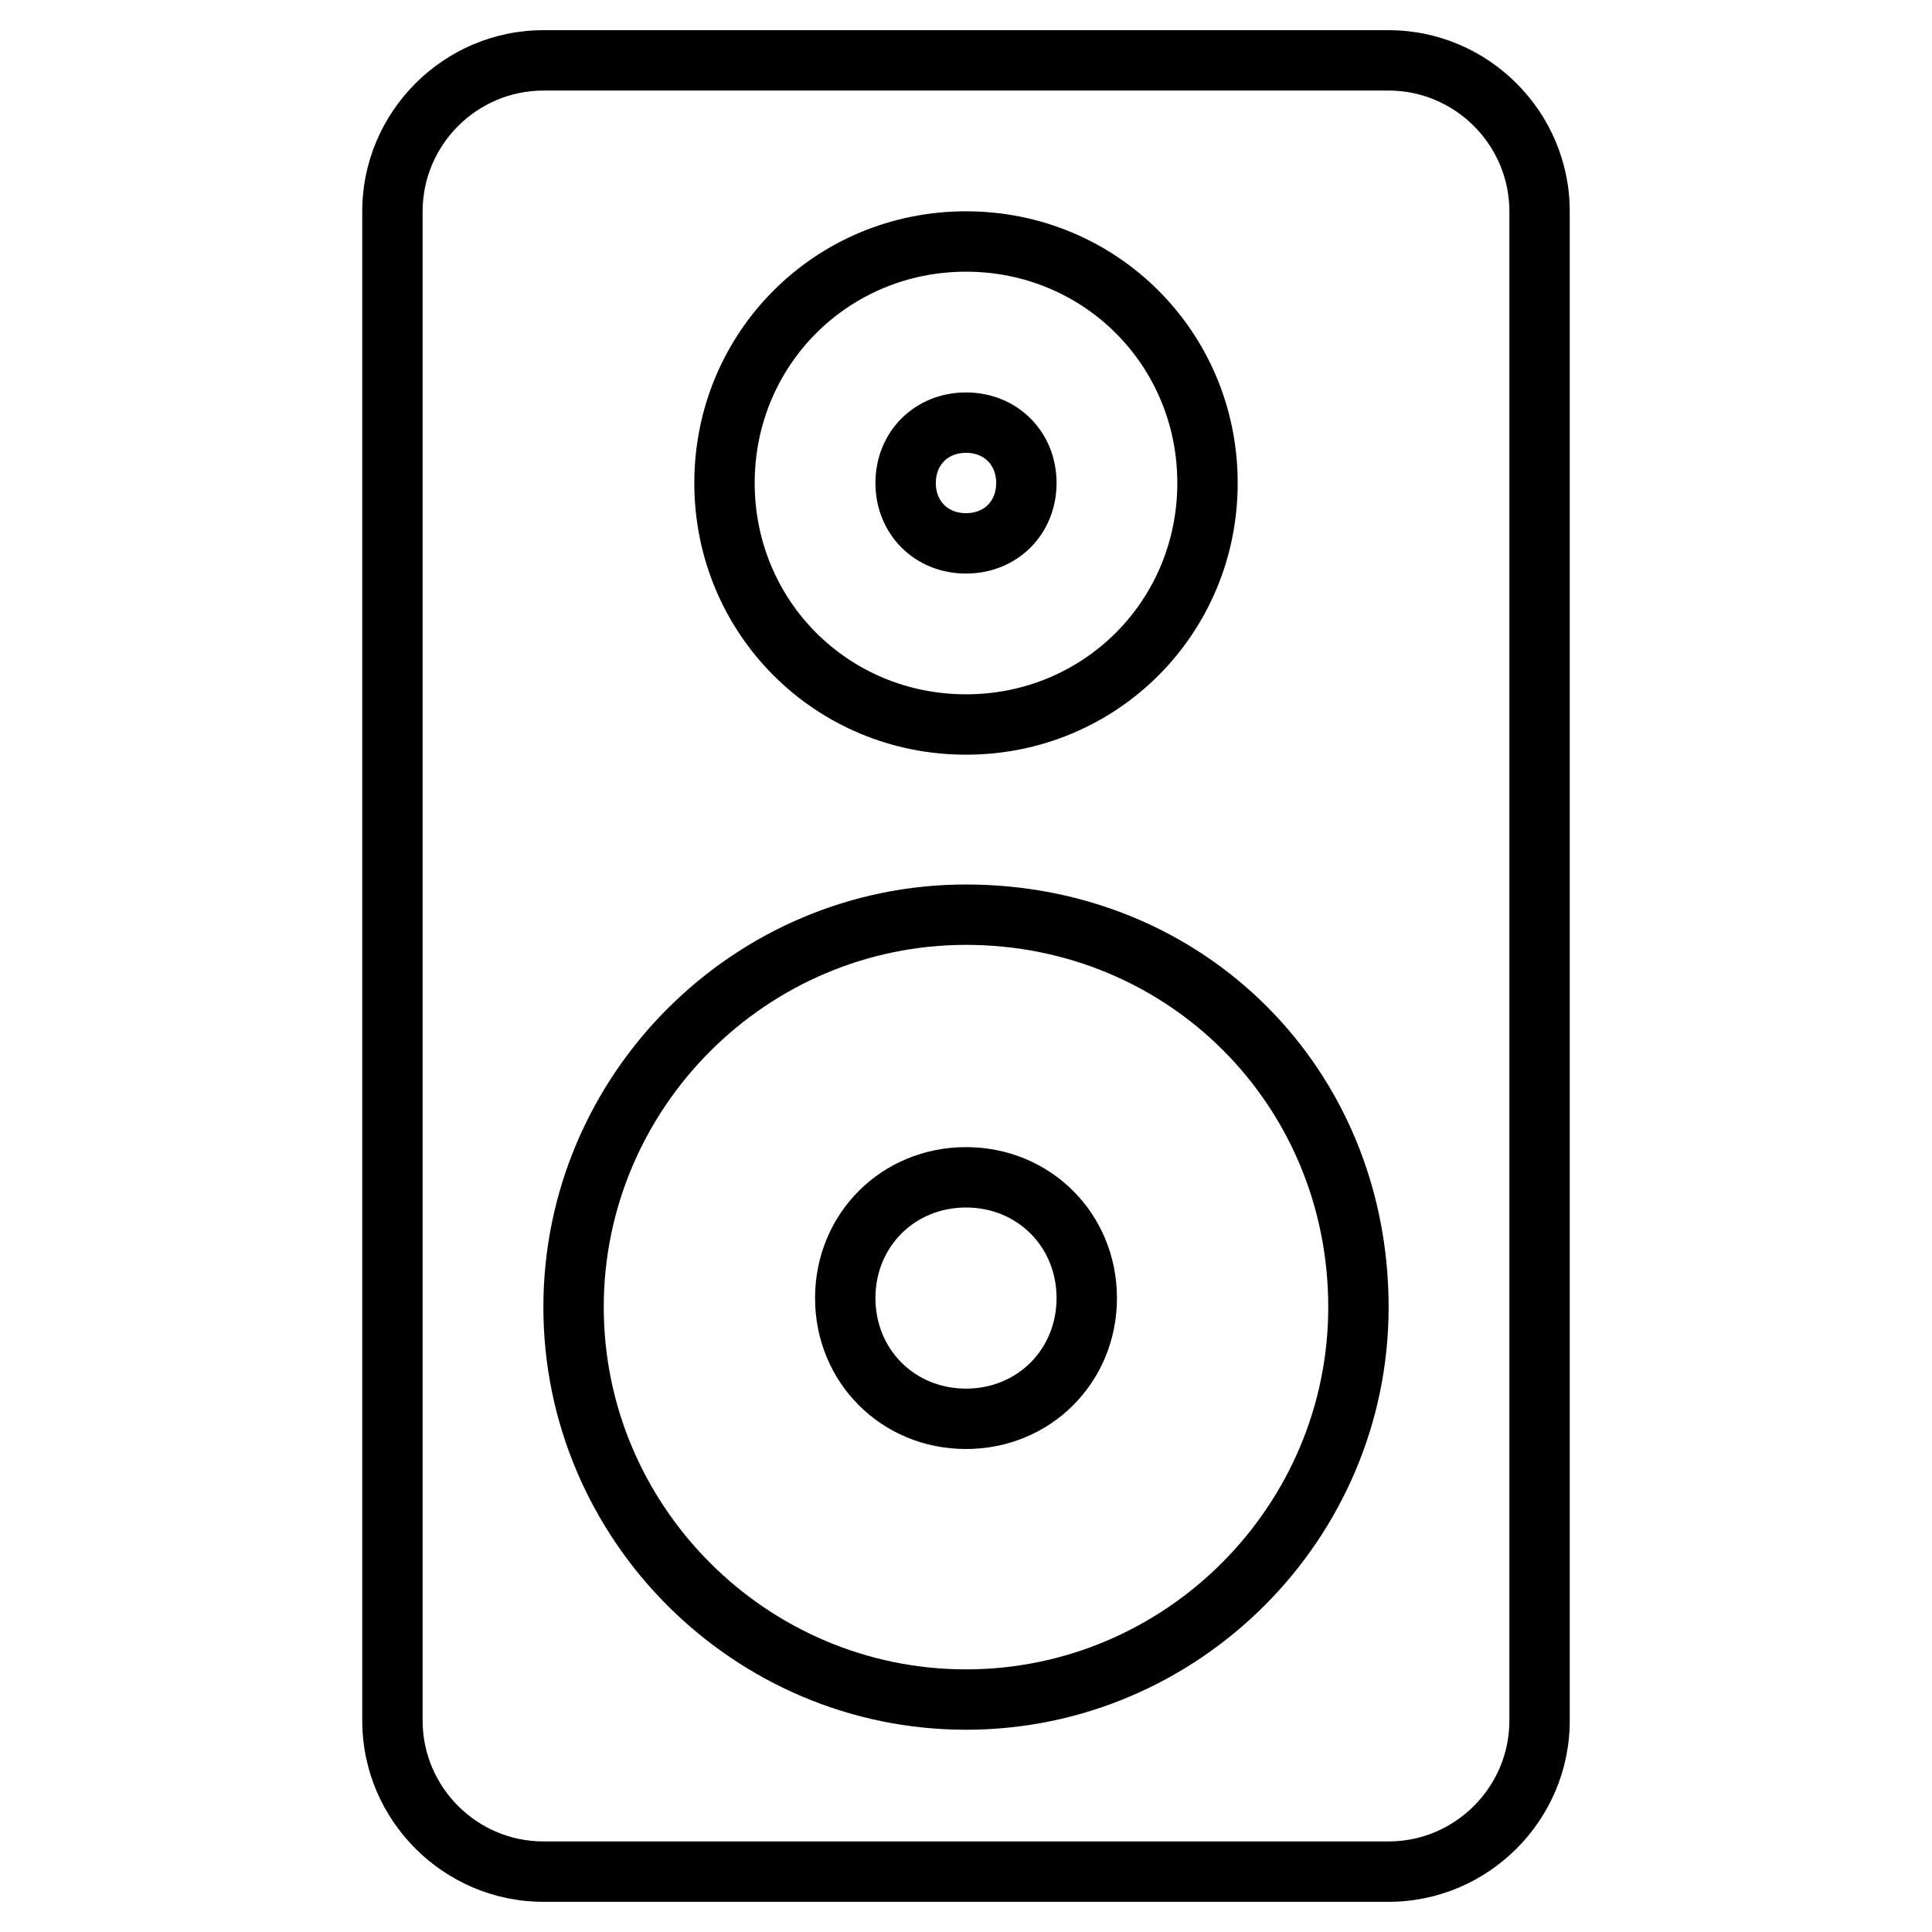
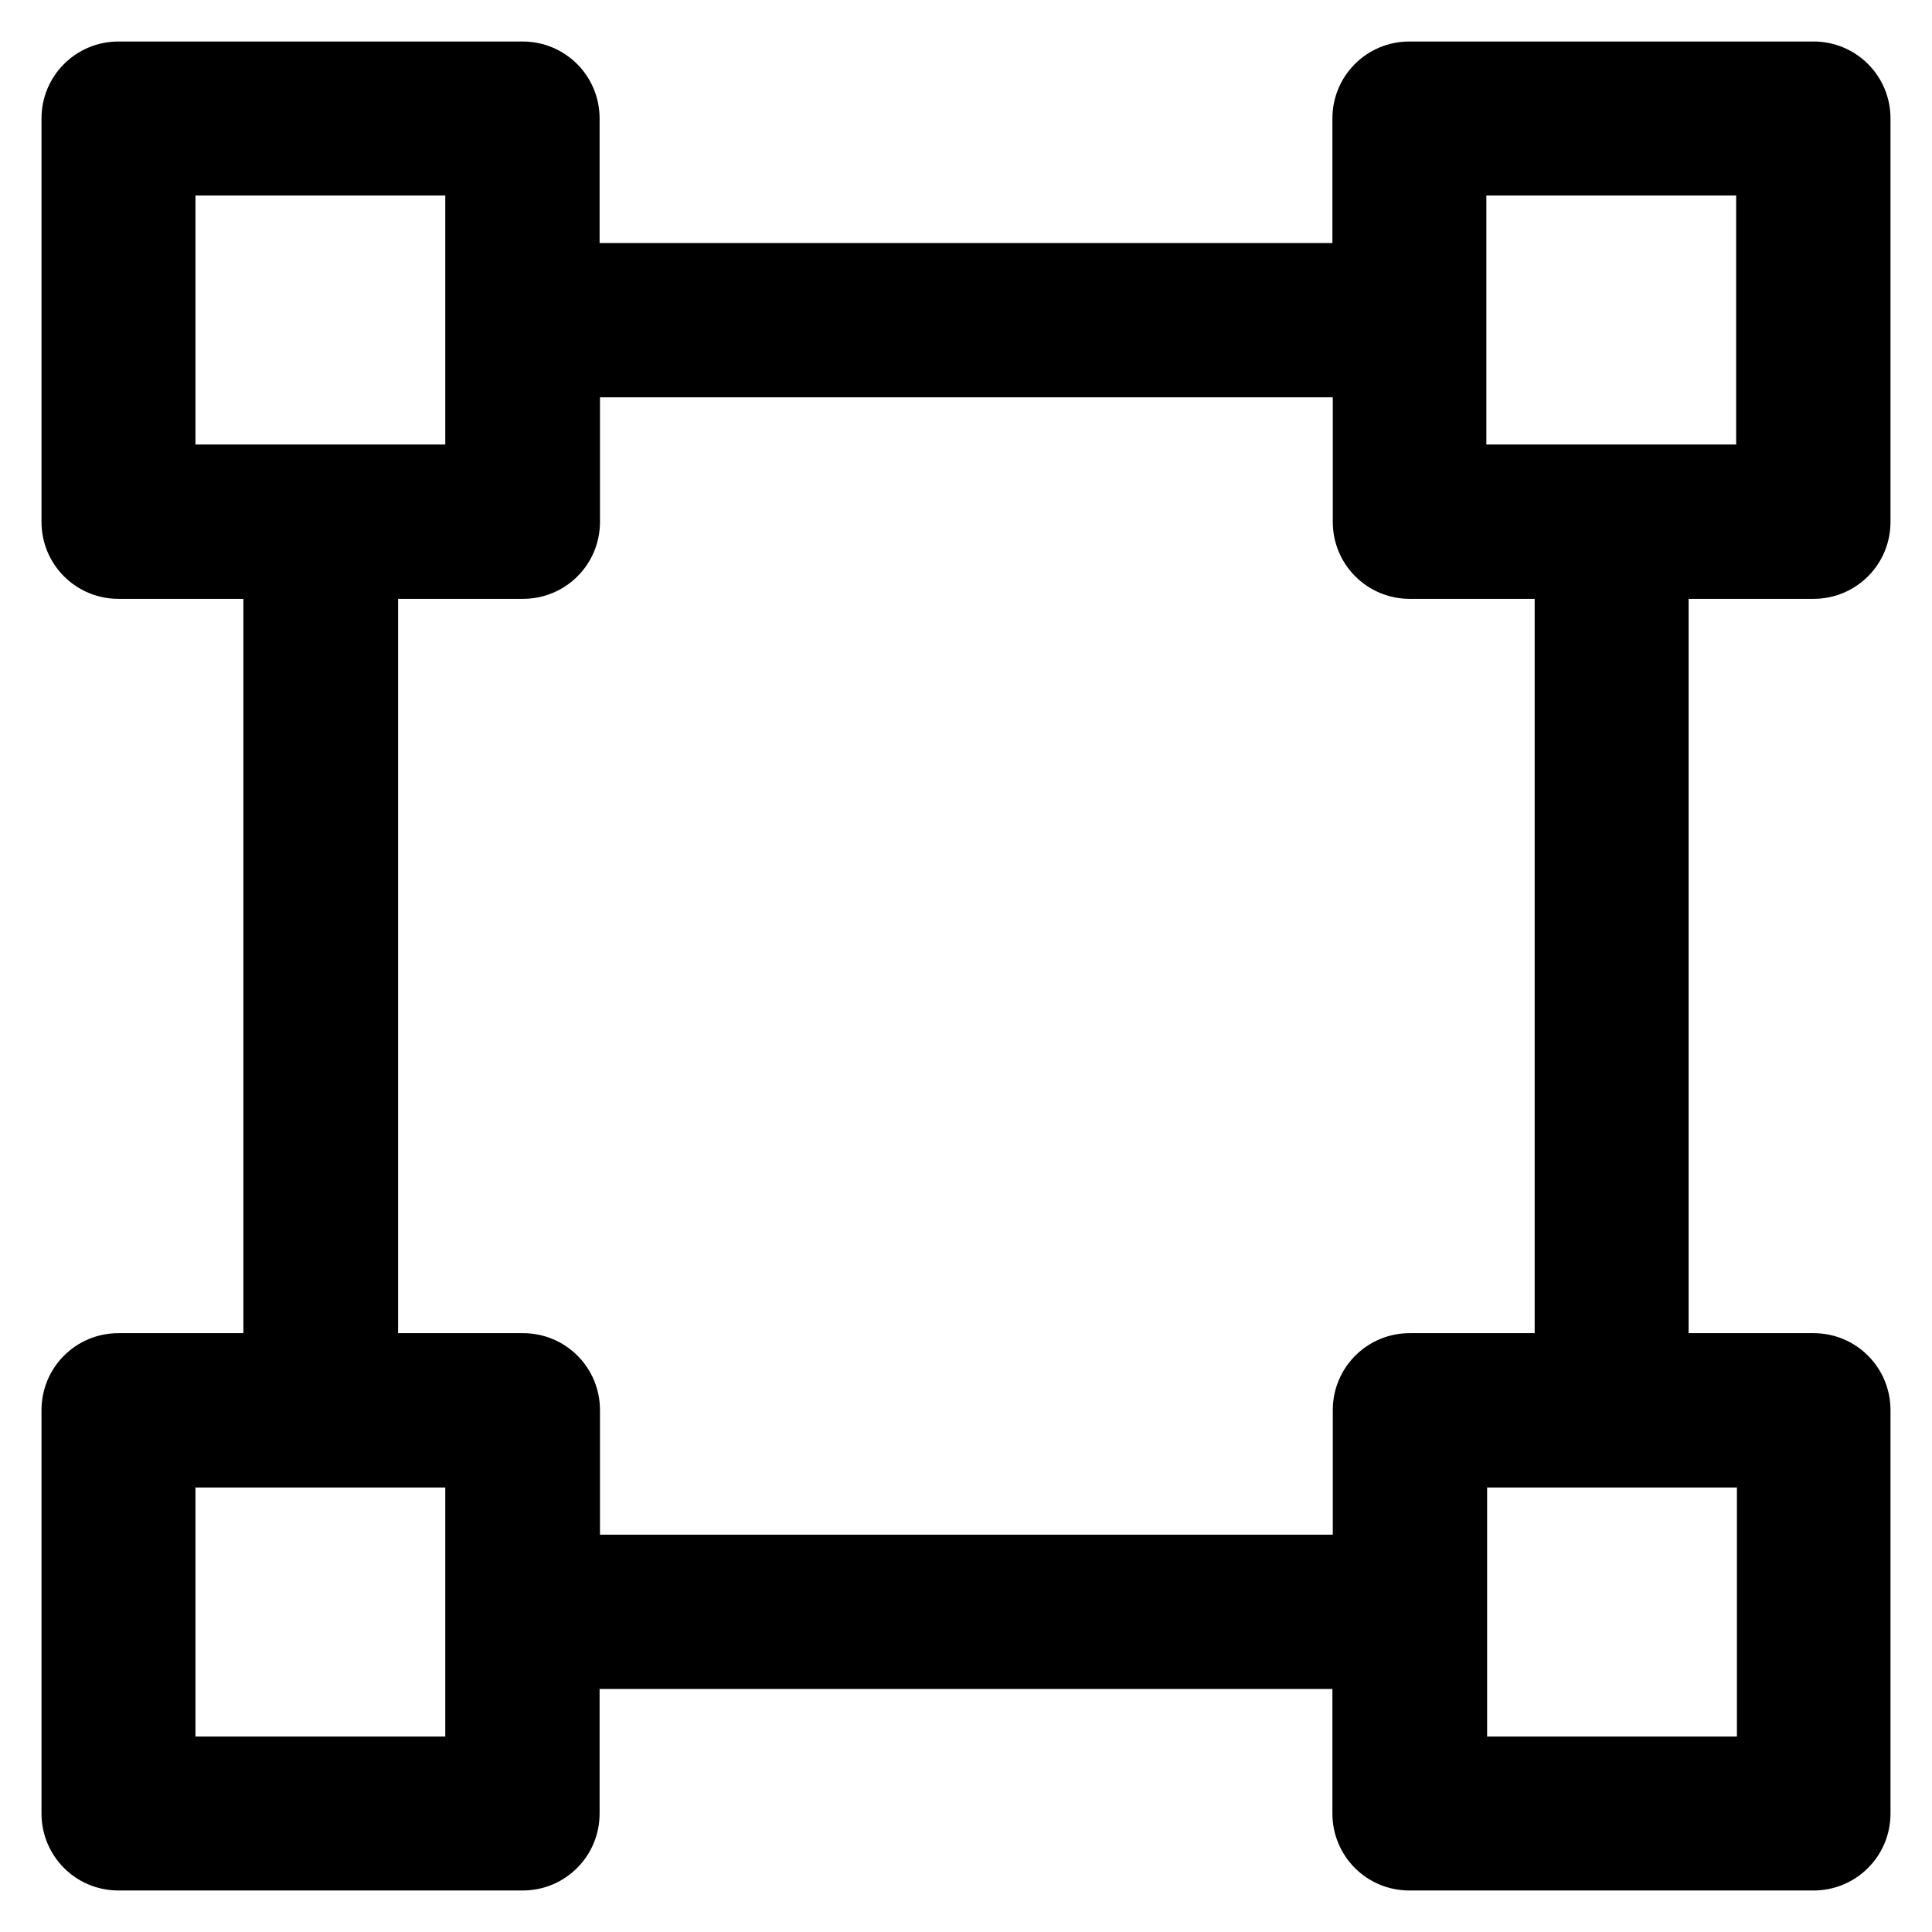
- <svg xmlns="http://www.w3.org/2000/svg" version="1.1" id="Слой_1" x="0px" y="0px" viewBox="0 0 64 64" enable-background="new 0 0 64 64" xml:space="preserve">
-   <rect id="bg" x="-238" y="-55" display="none" fill="#6DCFF6" width="544" height="455" />
-   <g id="audio">
-     <path d="M32,29.3c-7.7,0-14,6.3-14,14s6.3,14,14,14s14-6.3,14-14C46,35.4,39.9,29.3,32,29.3z M32,55.3c-6.6,0-12-5.4-12-12   s5.4-12,12-12c6.7,0,12,5.3,12,12C44,49.9,38.6,55.3,32,55.3z" />
-     <path d="M32,38c-2.8,0-5,2.2-5,5s2.2,5,5,5s5-2.2,5-5C37,40.2,34.8,38,32,38z M32,46c-1.7,0-3-1.3-3-3s1.3-3,3-3c1.7,0,3,1.3,3,3   C35,44.7,33.7,46,32,46z" />
-     <path d="M32,19c1.7,0,3-1.3,3-3c0-1.7-1.3-3-3-3c-1.7,0-3,1.3-3,3S30.3,19,32,19z M32,15c0.6,0,1,0.4,1,1c0,0.6-0.4,1-1,1   s-1-0.4-1-1S31.4,15,32,15z" />
-     <path d="M32,25c5,0,9-4,9-9c0-5-4-9-9-9c-5,0-9,4-9,9S27,25,32,25z M32,9c3.9,0,7,3.1,7,7c0,3.9-3.1,7-7,7c-3.9,0-7-3.1-7-7   S28.1,9,32,9z" />
-     <path d="M46,1H18c-3.3,0-6,2.7-6,6v50c0,3.3,2.7,6,6,6h28c3.3,0,6-2.7,6-6V7C52,3.7,49.3,1,46,1z M50,57c0,2.2-1.8,4-4,4H18   c-2.2,0-4-1.8-4-4V7c0-2.2,1.8-4,4-4h28c2.2,0,4,1.8,4,4V57z" />
+ <svg xmlns="http://www.w3.org/2000/svg" version="1.1" viewBox="0 0 512 512" enable-background="new 0 0 512 512">
+   <g>
+     <path d="m480.6,158.7c11.3,0 20.4-9.1 20.4-20.4v-106.9c0-11.3-9.1-20.4-20.4-20.4h-107.1c-11.3,0-20.4,9.1-20.4,20.4v33h-194.2v-33c0-11.3-9.1-20.4-20.4-20.4h-107.1c-11.3-7.10543e-15-20.4,9.1-20.4,20.4v106.9c0,11.3 9.1,20.4 20.4,20.4h33.1v194.6h-33.1c-11.3,0-20.4,9.1-20.4,20.4v106.9c0,11.3 9.1,20.4 20.4,20.4h107.1c11.3,0 20.4-9.1 20.4-20.4v-33h194.2v33c0,11.3 9.1,20.4 20.4,20.4h107.1c11.3,0 20.4-9.1 20.4-20.4v-106.9c0-11.3-9.1-20.4-20.4-20.4h-33.1v-194.6h33.1zm-86.7-106.9h66.2v66h-66.2v-66zm-342.1,0h66.2v66h-66.2v-66zm66.3,408.4h-66.3v-66h66.2v66zm342.2,0h-66.2v-66h66.2v66zm-53.6-106.9h-33.1c-11.3,0-20.4,9.1-20.4,20.4v33h-194.2v-33c0-11.3-9.1-20.4-20.4-20.4h-33.1v-194.6h33.1c11.3,0 20.4-9.1 20.4-20.4v-33h194.2v33c0,11.3 9.1,20.4 20.4,20.4h33.1v194.6z" />
  </g>
</svg>
